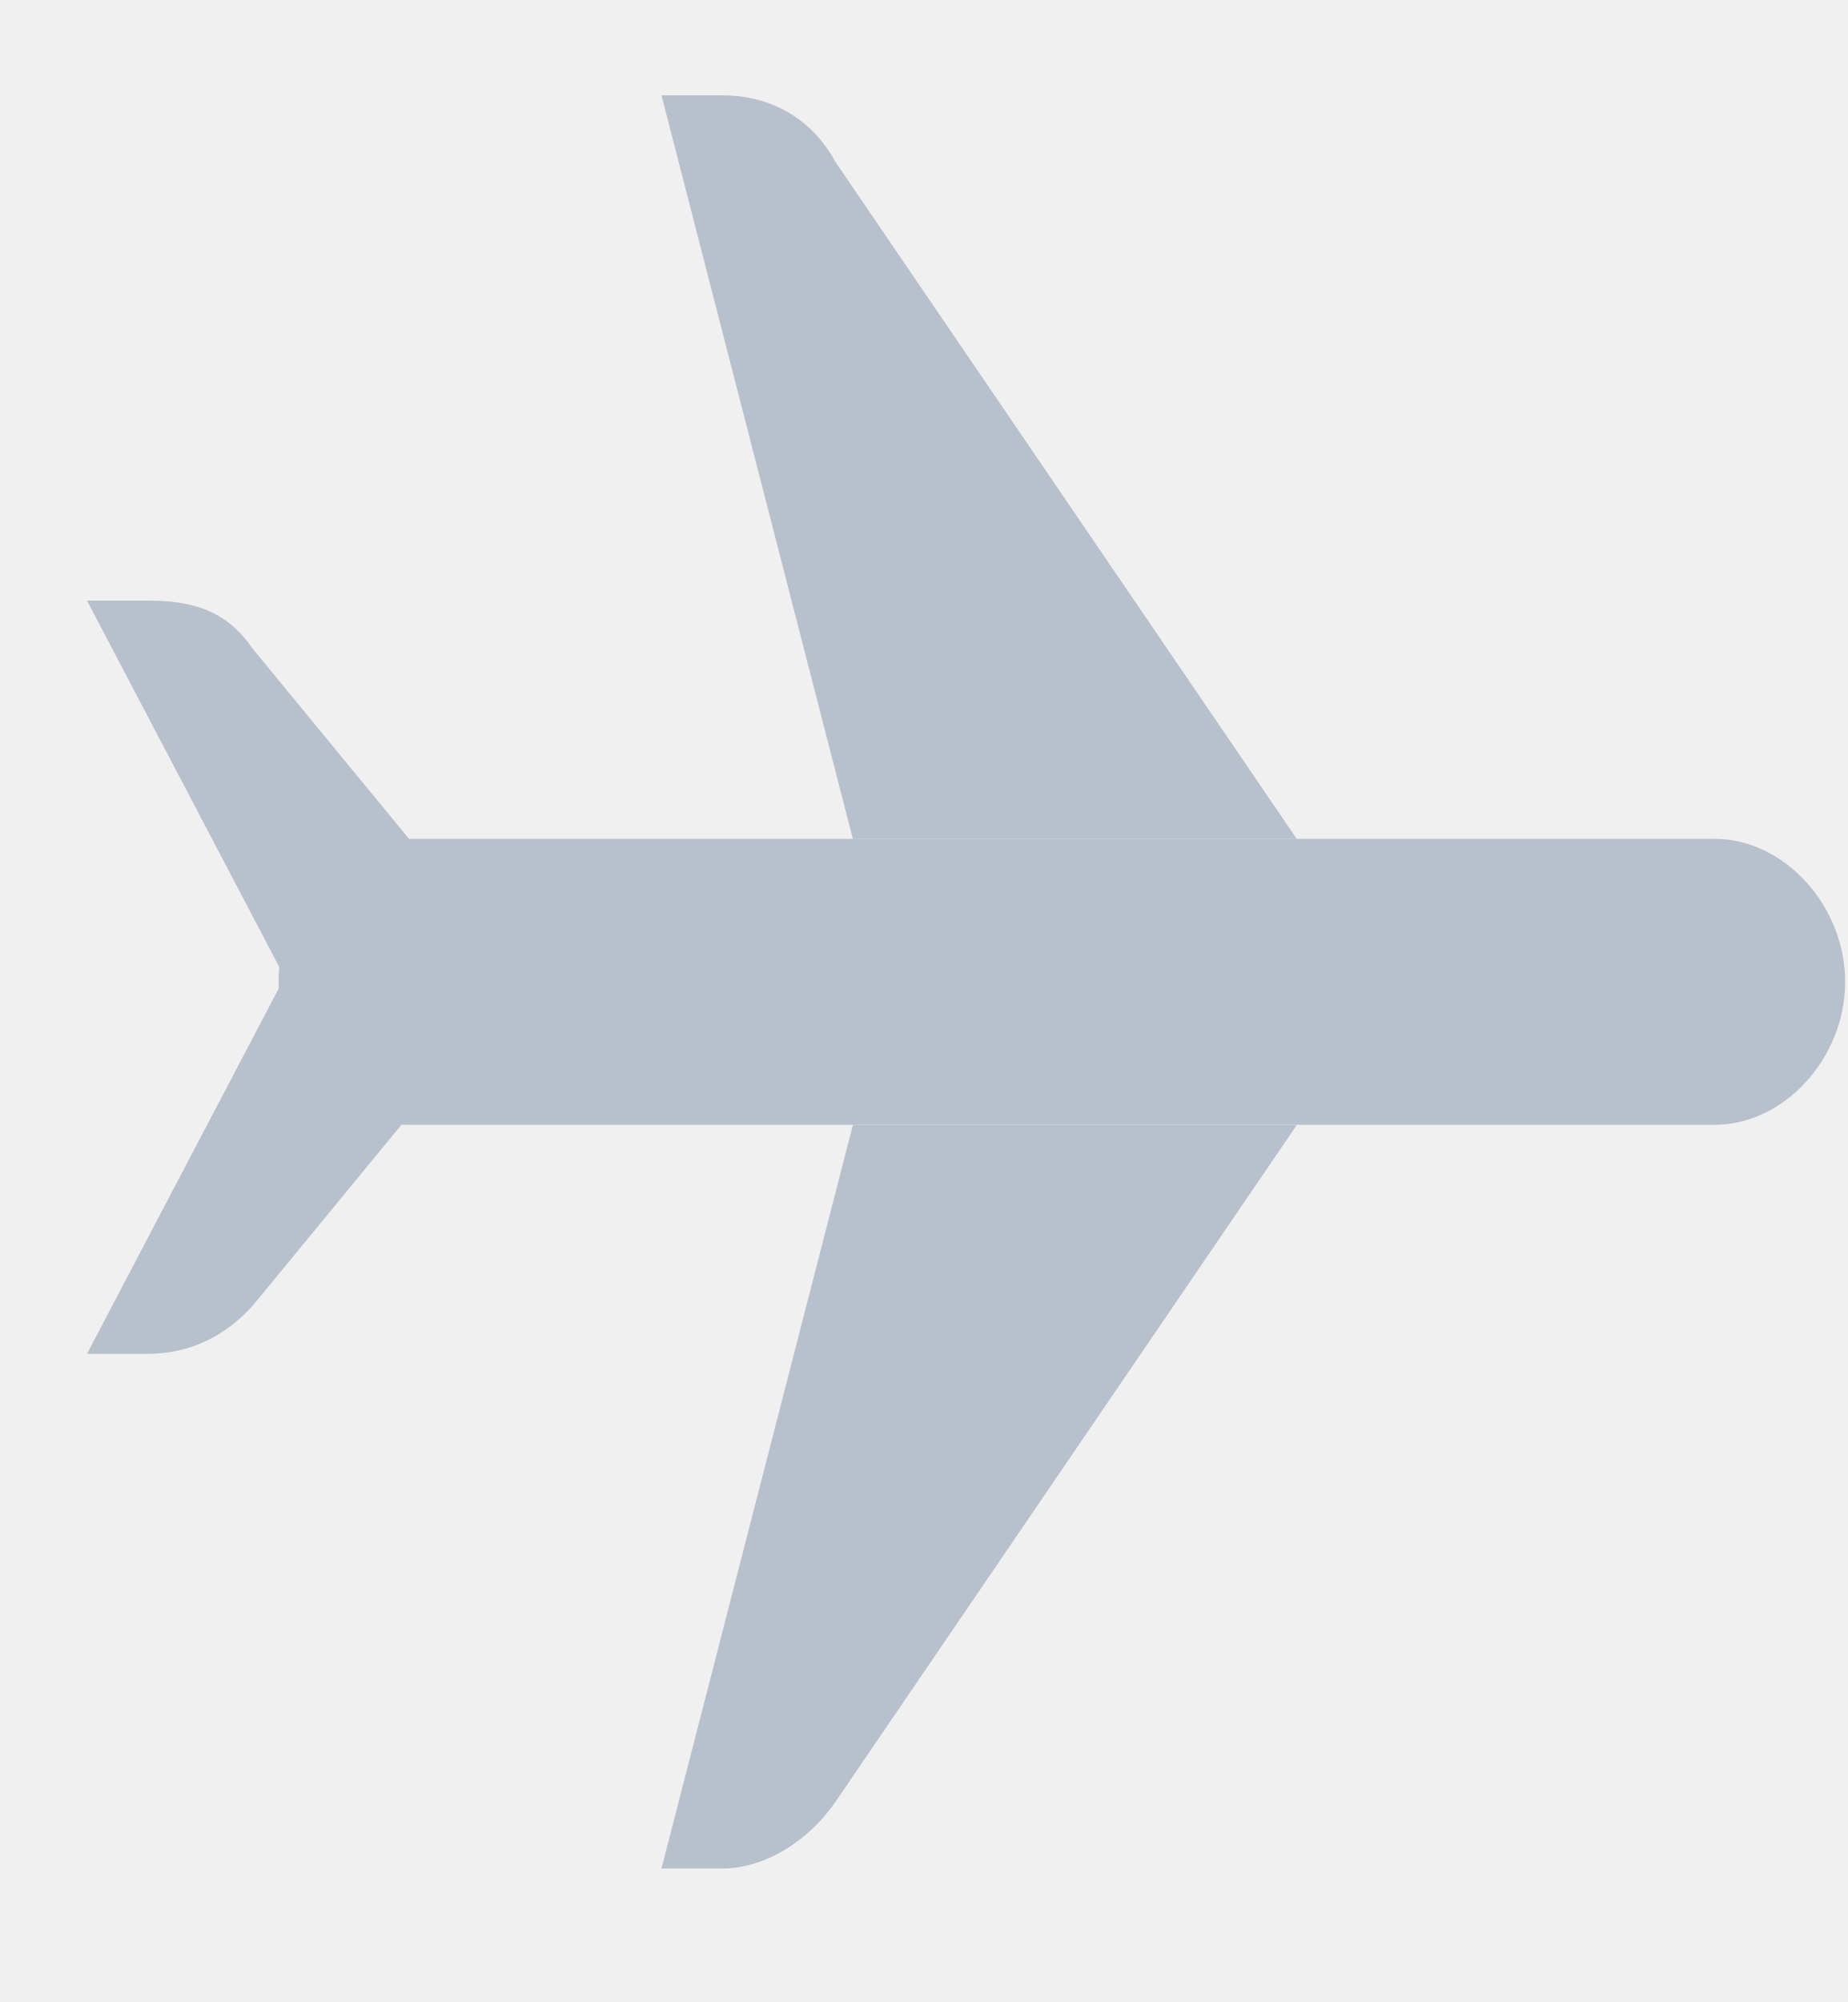
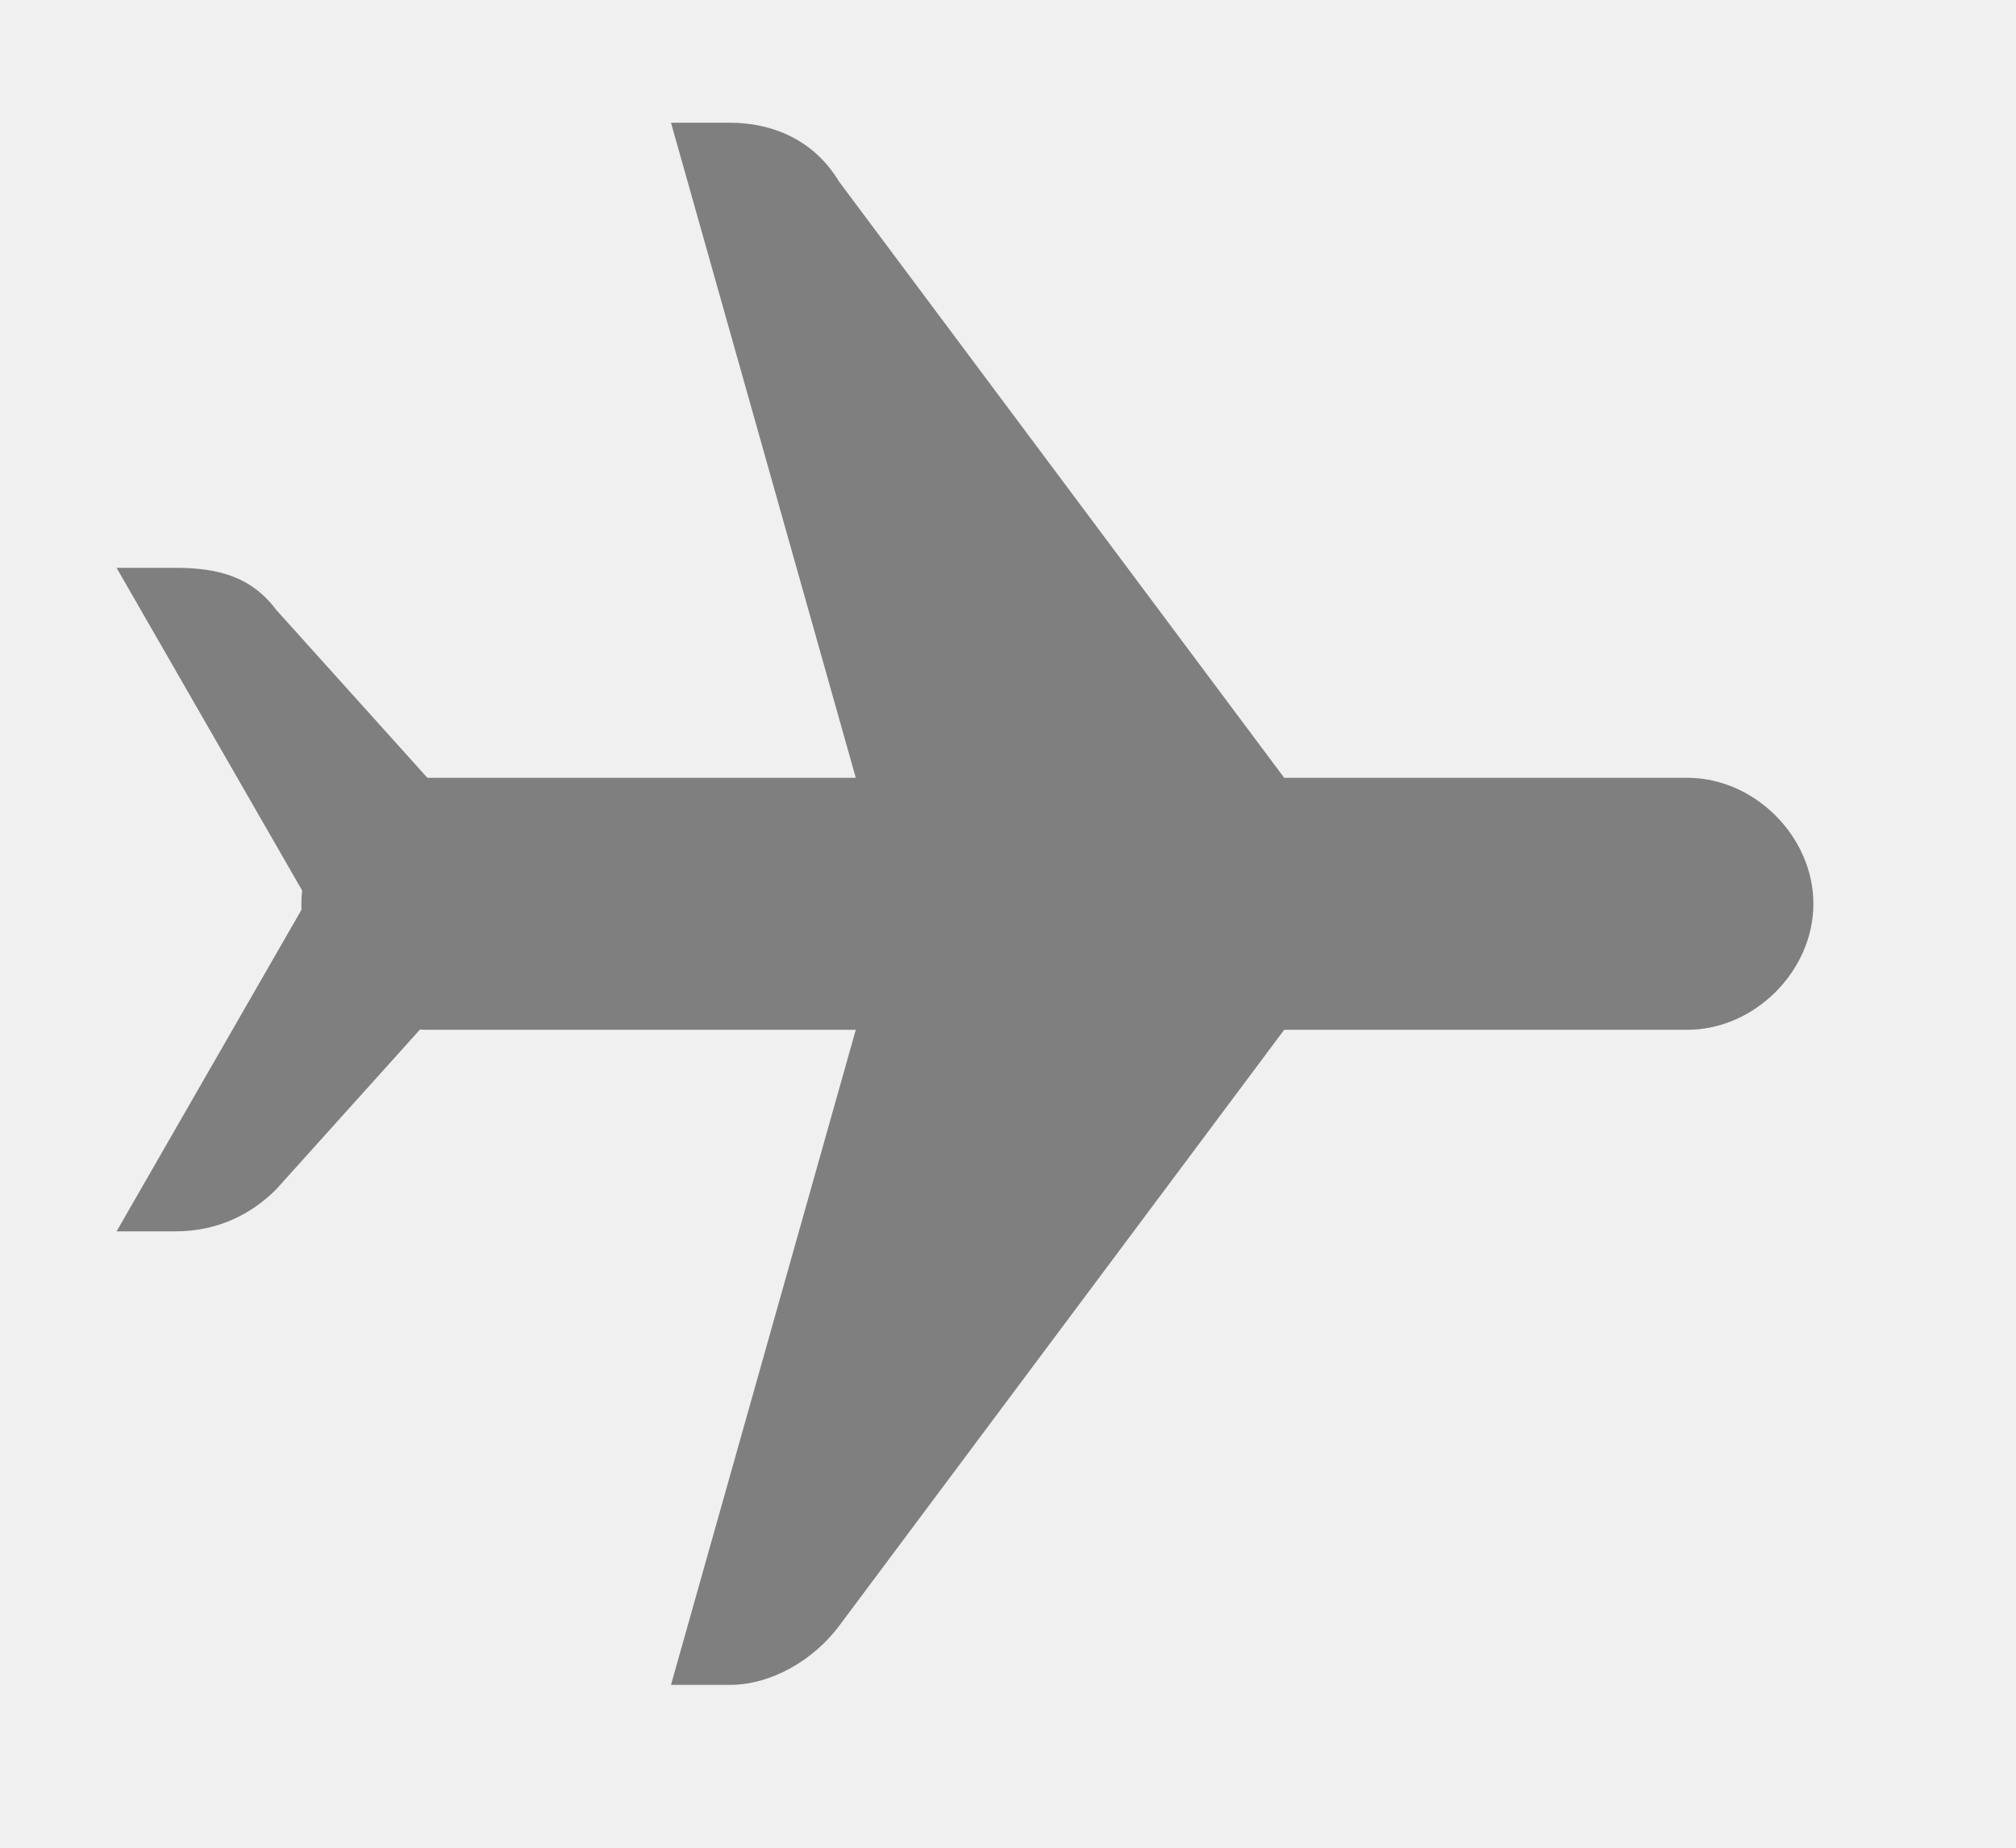
- <svg xmlns="http://www.w3.org/2000/svg" width="12" height="13" viewBox="0 0 12 13" fill="none">
-   <path d="M11.135 7.304H2.657C2.205 7.304 1.809 6.871 1.809 6.376C1.809 5.881 2.205 5.447 2.657 5.447H8.14H11.135C11.587 5.447 11.983 5.881 11.983 6.376C11.983 6.871 11.587 7.304 11.135 7.304Z" fill="#B7C0CB" />
-   <path d="M5.426 1.052C5.257 0.743 4.974 0.619 4.692 0.619H4.296L5.539 5.448H8.422L5.426 1.052Z" fill="#B7C0CB" />
-   <path d="M2.657 5.448L1.639 4.21C1.47 3.962 1.244 3.9 0.961 3.9H0.565L1.865 6.377L2.657 5.448Z" fill="#B7C0CB" />
-   <path d="M5.426 11.7C5.257 11.947 4.974 12.133 4.692 12.133H4.296L5.539 7.305H8.422L5.426 11.7Z" fill="#B7C0CB" />
-   <path d="M2.657 7.243L1.639 8.481C1.47 8.667 1.244 8.791 0.961 8.791H0.565L1.865 6.314L2.657 7.243Z" fill="#B7C0CB" />
+ <svg xmlns="http://www.w3.org/2000/svg" width="24" height="22" viewBox="0 0 24 22" fill="none">
+   <g opacity="0.6">
+     <g clip-path="url(#clip0)">
+       <g clip-path="url(#clip1)">
+         <path fill-rule="evenodd" clip-rule="evenodd" d="M9.988 2.161C9.688 1.661 9.188 1.461 8.688 1.461H7.988L10.188 9.261H15.288L9.988 2.161ZM3.589 10.832C3.588 10.808 3.588 10.785 3.588 10.761C3.588 10.708 3.591 10.655 3.597 10.603L1.388 6.761H2.088C2.588 6.761 2.988 6.861 3.288 7.261L5.088 9.261H14.788H20.088C20.888 9.261 21.588 9.961 21.588 10.761C21.588 11.561 20.888 12.261 20.088 12.261H15.288L9.988 19.361C9.688 19.761 9.188 20.061 8.688 20.061H7.988L10.188 12.261H5.088C5.058 12.261 5.029 12.26 5 12.258L3.288 14.161C2.988 14.461 2.588 14.661 2.088 14.661H1.388L3.589 10.832Z" fill="#333333" />
+       </g>
+     </g>
+   </g>
+   <defs>
+     <clipPath id="clip0">
+       <rect x="0.388" y="0.461" width="23" height="21" fill="white" />
+     </clipPath>
+     <clipPath id="clip1">
+       <rect x="1.388" y="1.461" width="20.2" height="18.6" fill="white" />
+     </clipPath>
+   </defs>
</svg>
